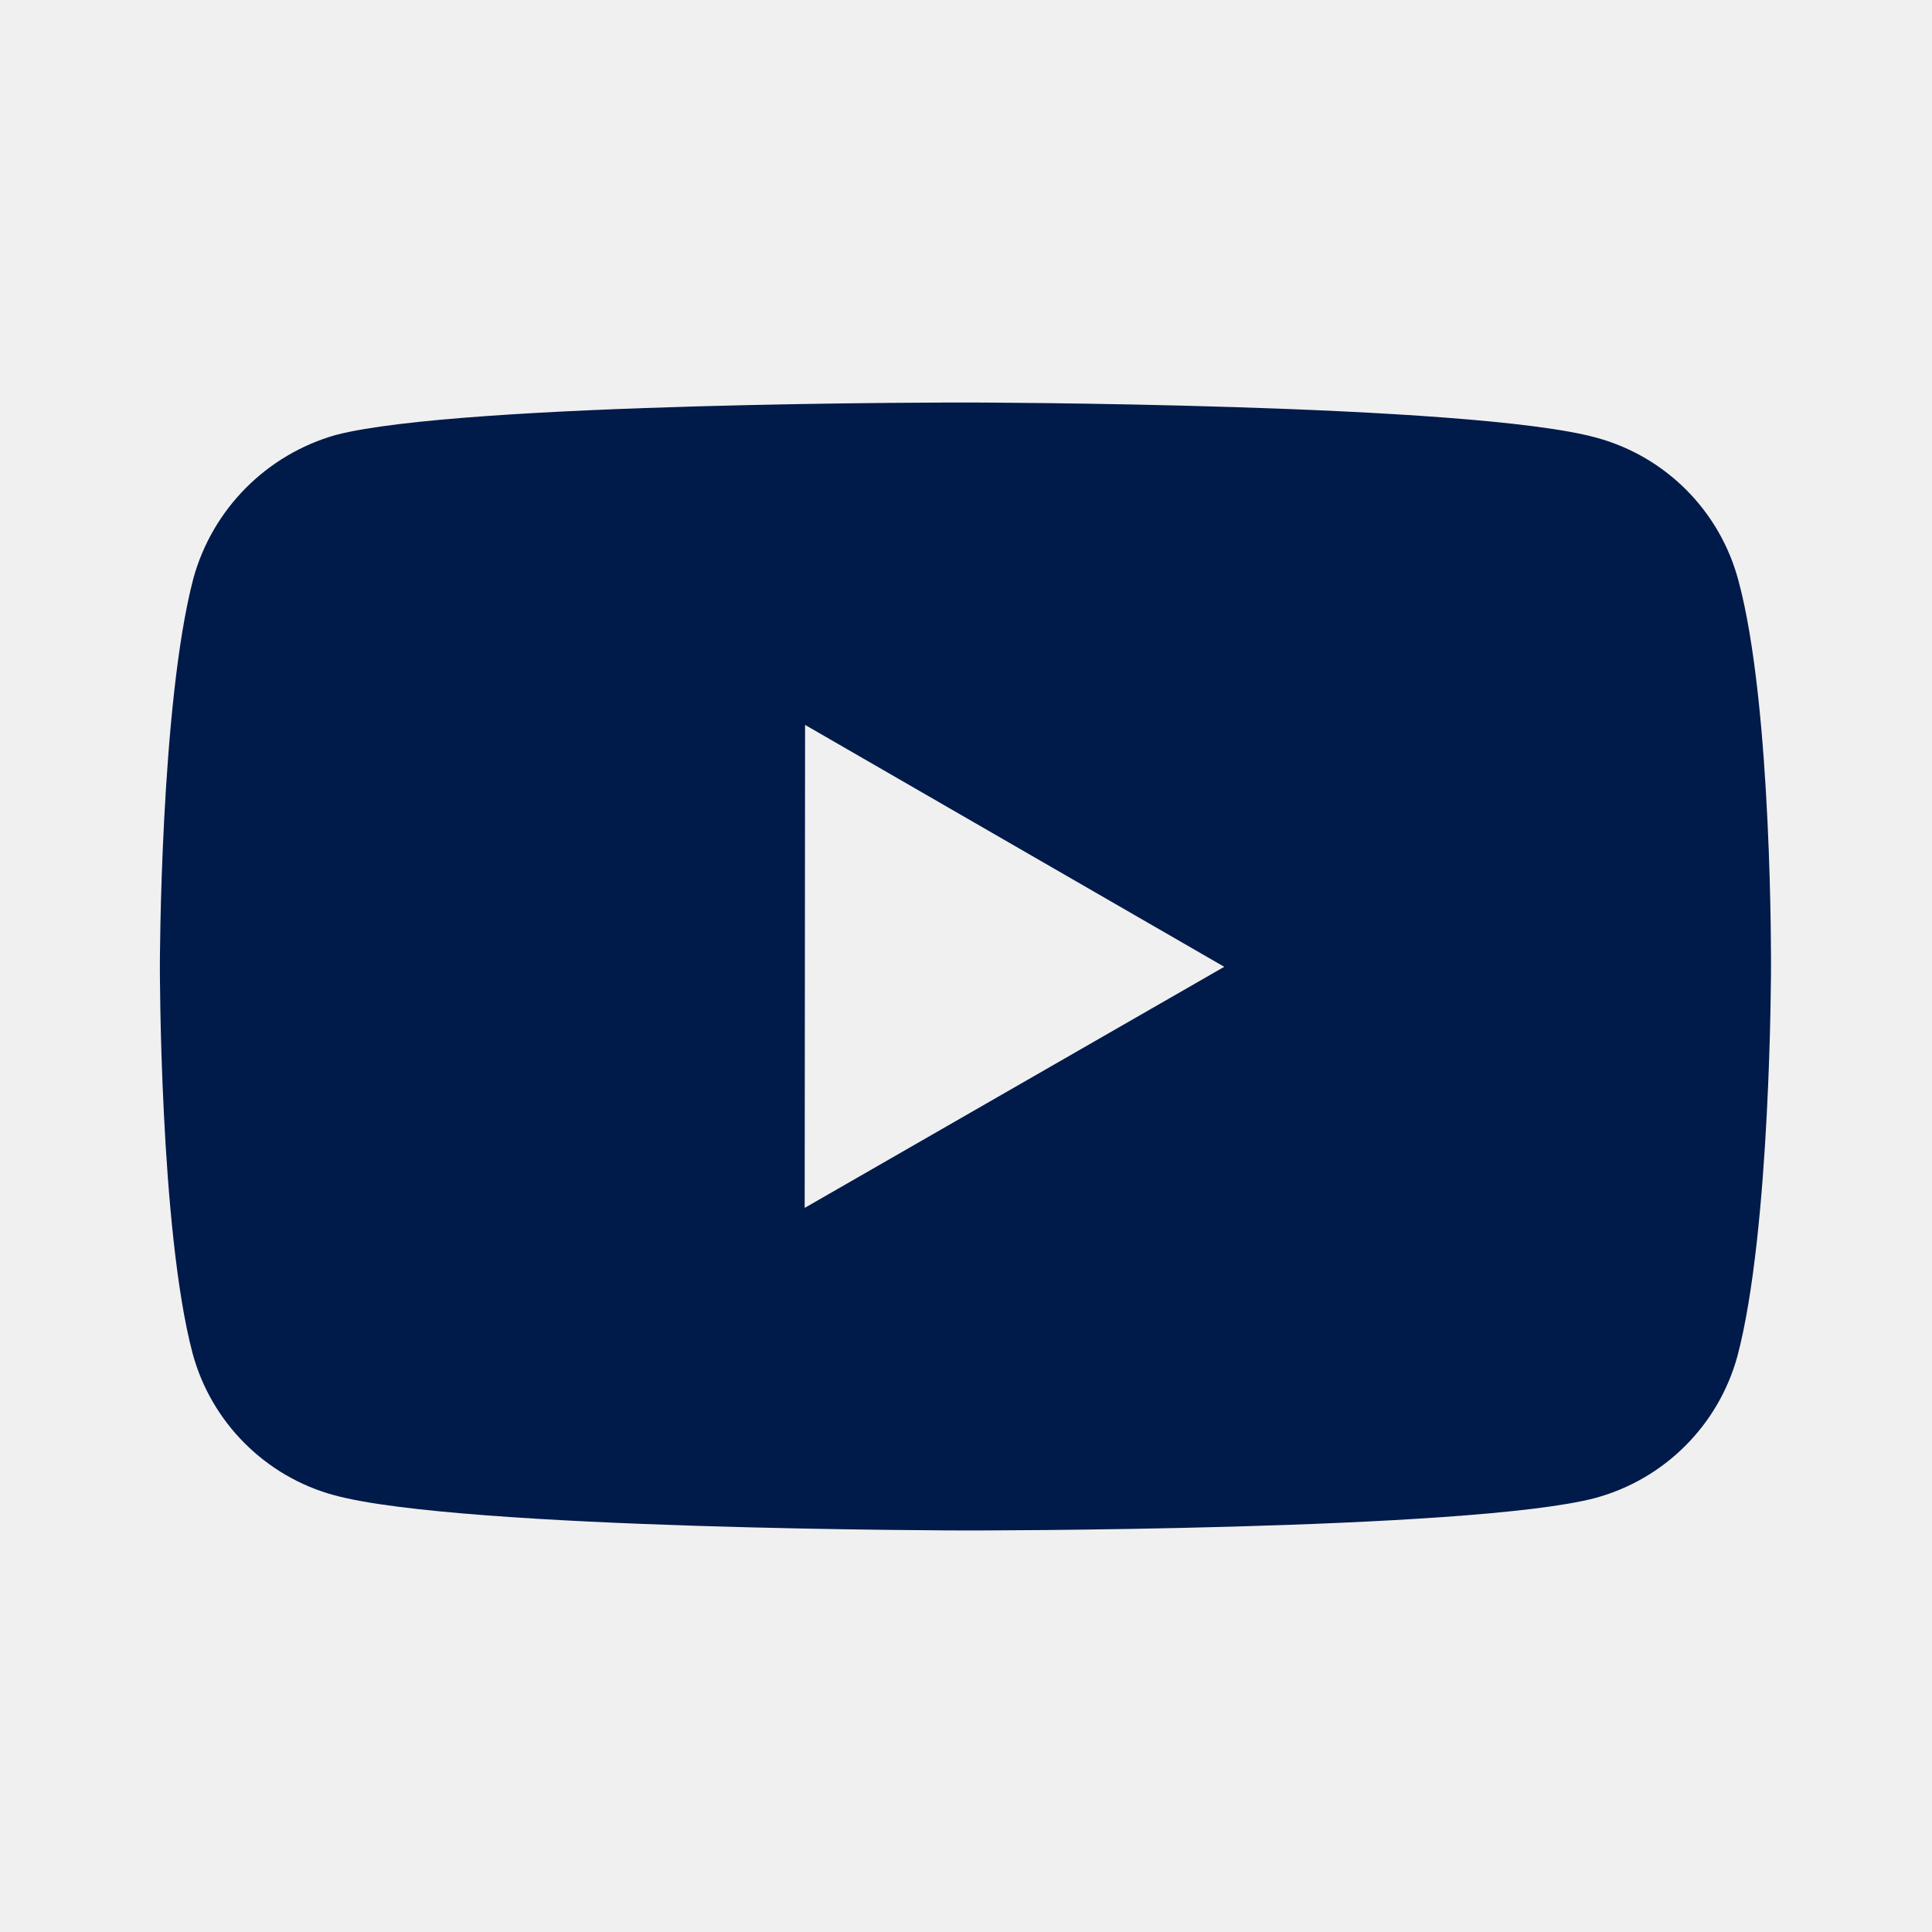
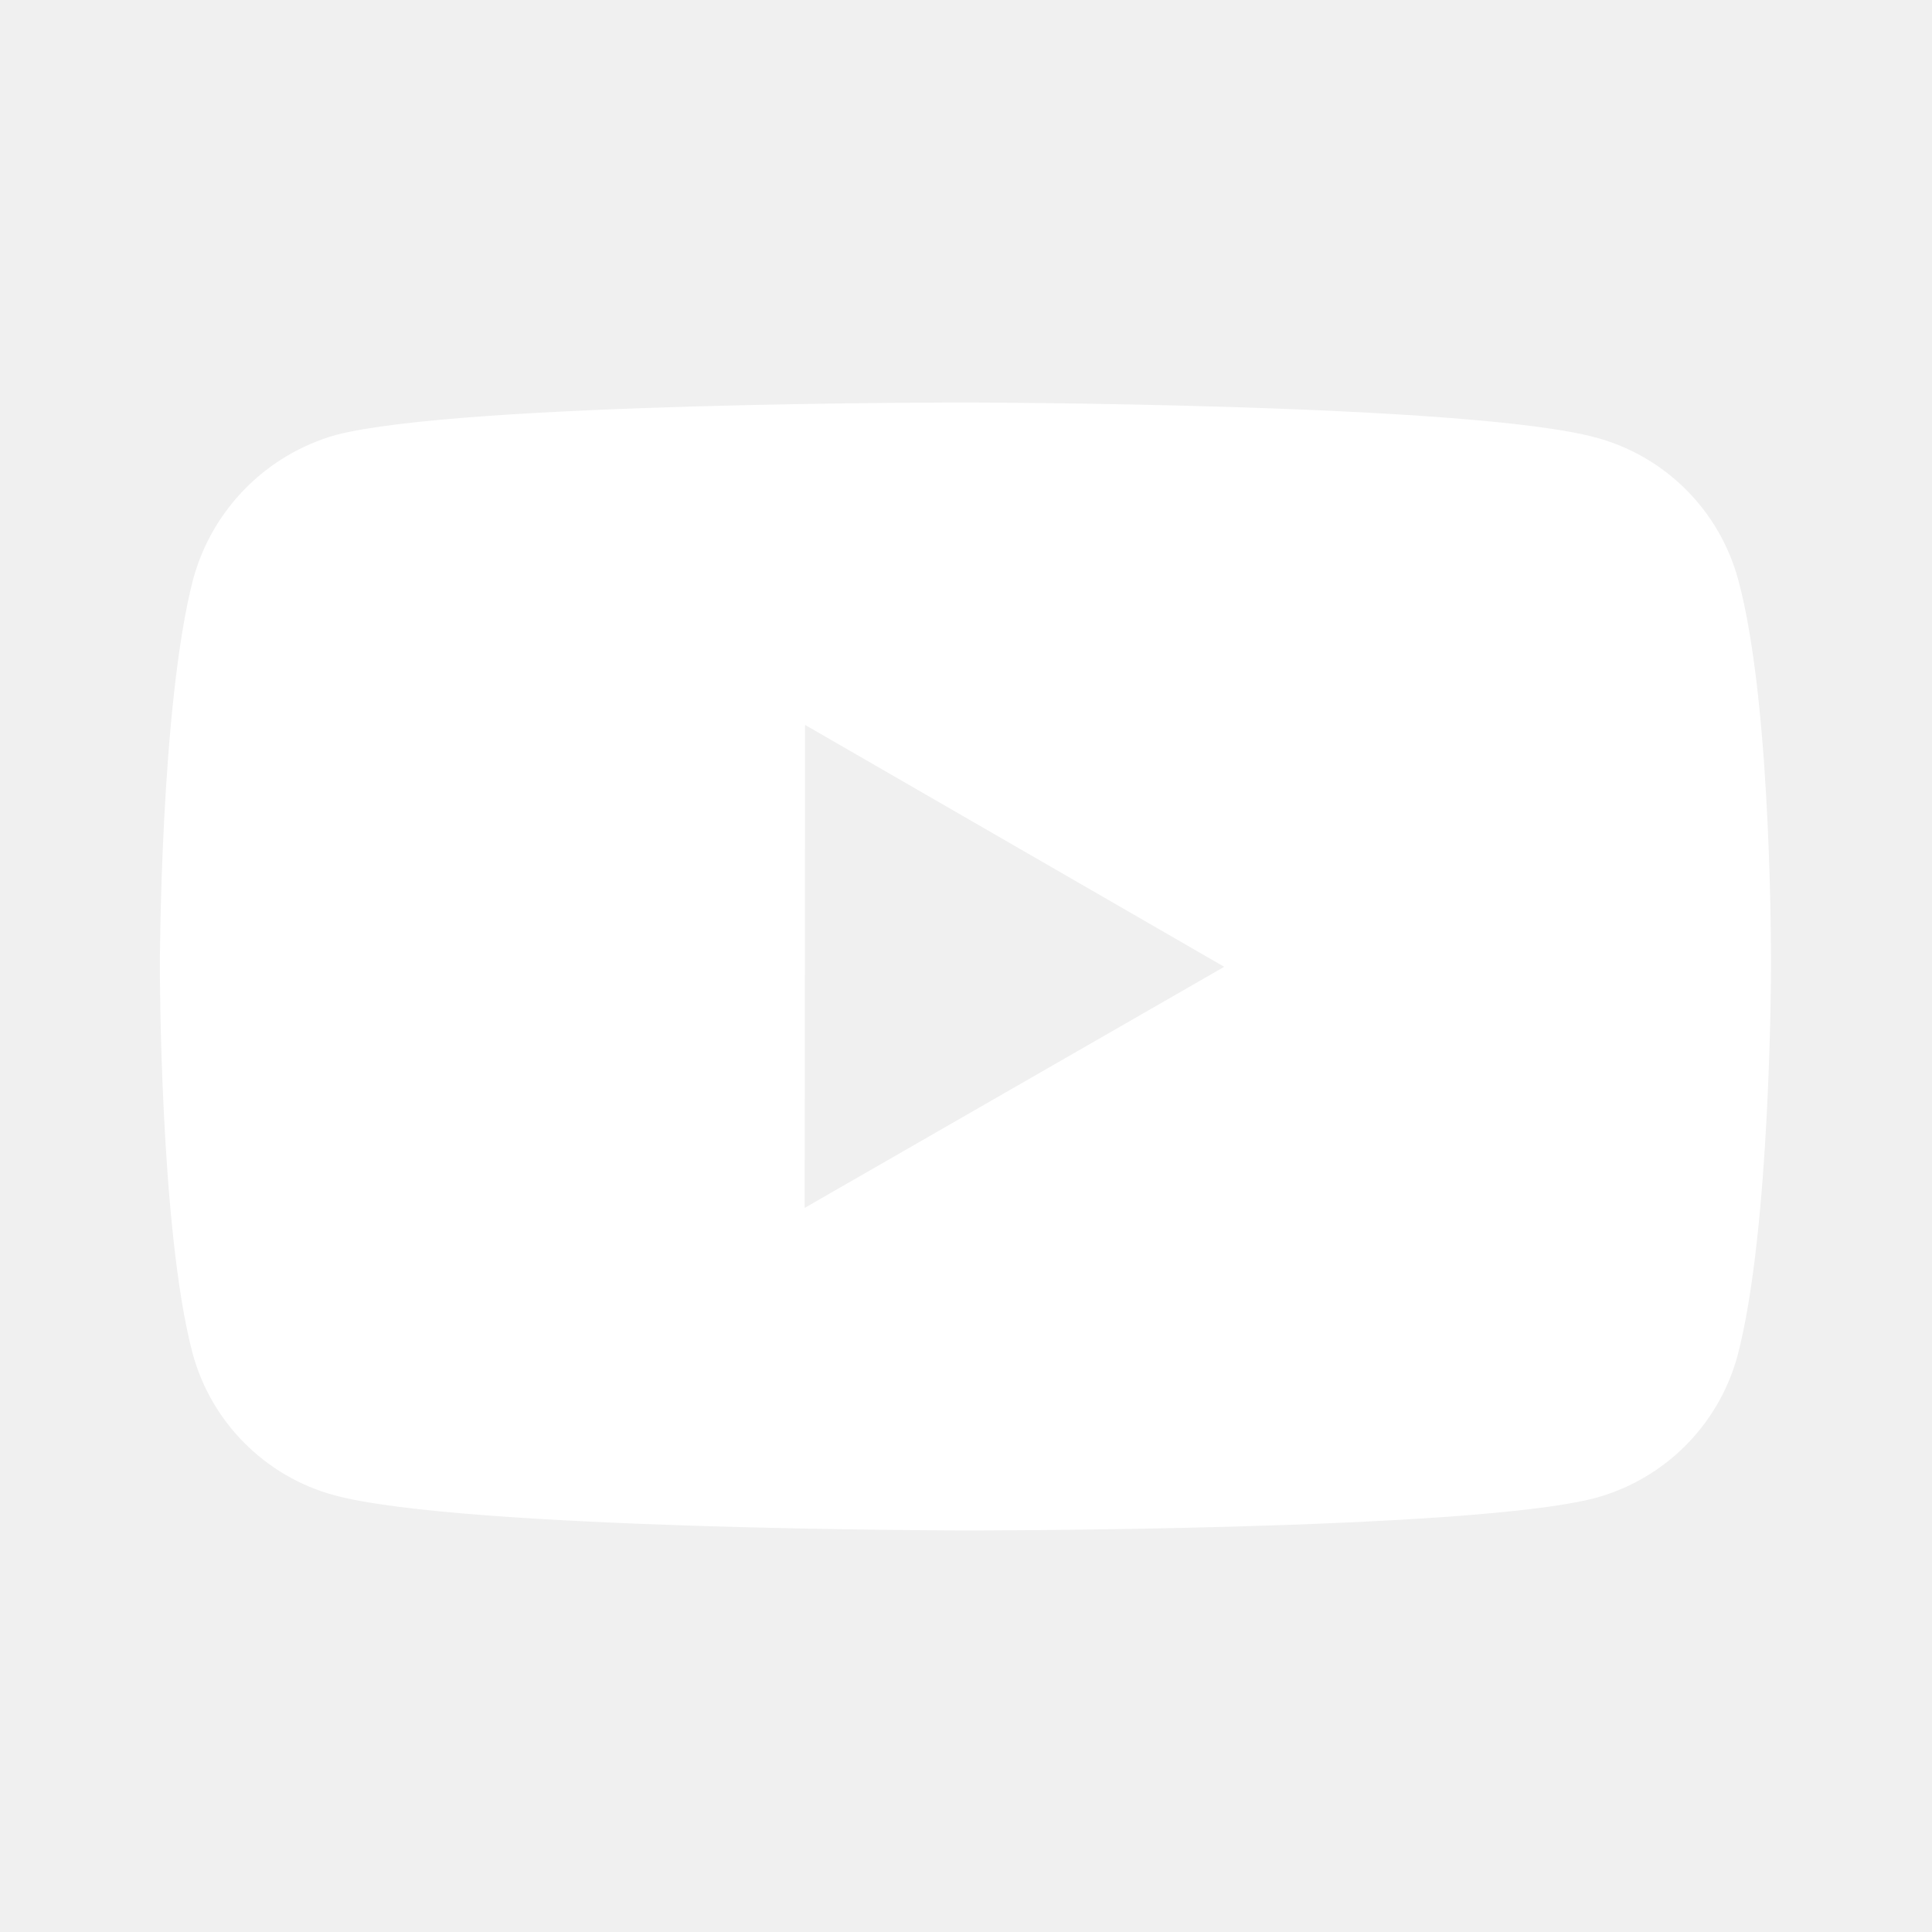
- <svg xmlns="http://www.w3.org/2000/svg" width="24" height="24" style="fill: #001A49;transform: ;msFilter:;">
+ <svg xmlns="http://www.w3.org/2000/svg" width="24" height="24" style="fill: #fff;transform: ;msFilter:;">
  <path d="M21.593 7.203a2.506 2.506 0 0 0-1.762-1.766C18.265 5.007 12 5 12 5s-6.264-.007-7.831.404a2.56 2.56 0 0 0-1.766 1.778c-.413 1.566-.417 4.814-.417 4.814s-.004 3.264.406 4.814c.23.857.905 1.534 1.763 1.765 1.582.43 7.83.437 7.83.437s6.265.007 7.831-.403a2.515 2.515 0 0 0 1.767-1.763c.414-1.565.417-4.812.417-4.812s.02-3.265-.407-4.831zM9.996 15.005l.005-6 5.207 3.005-5.212 2.995z" />
</svg>
